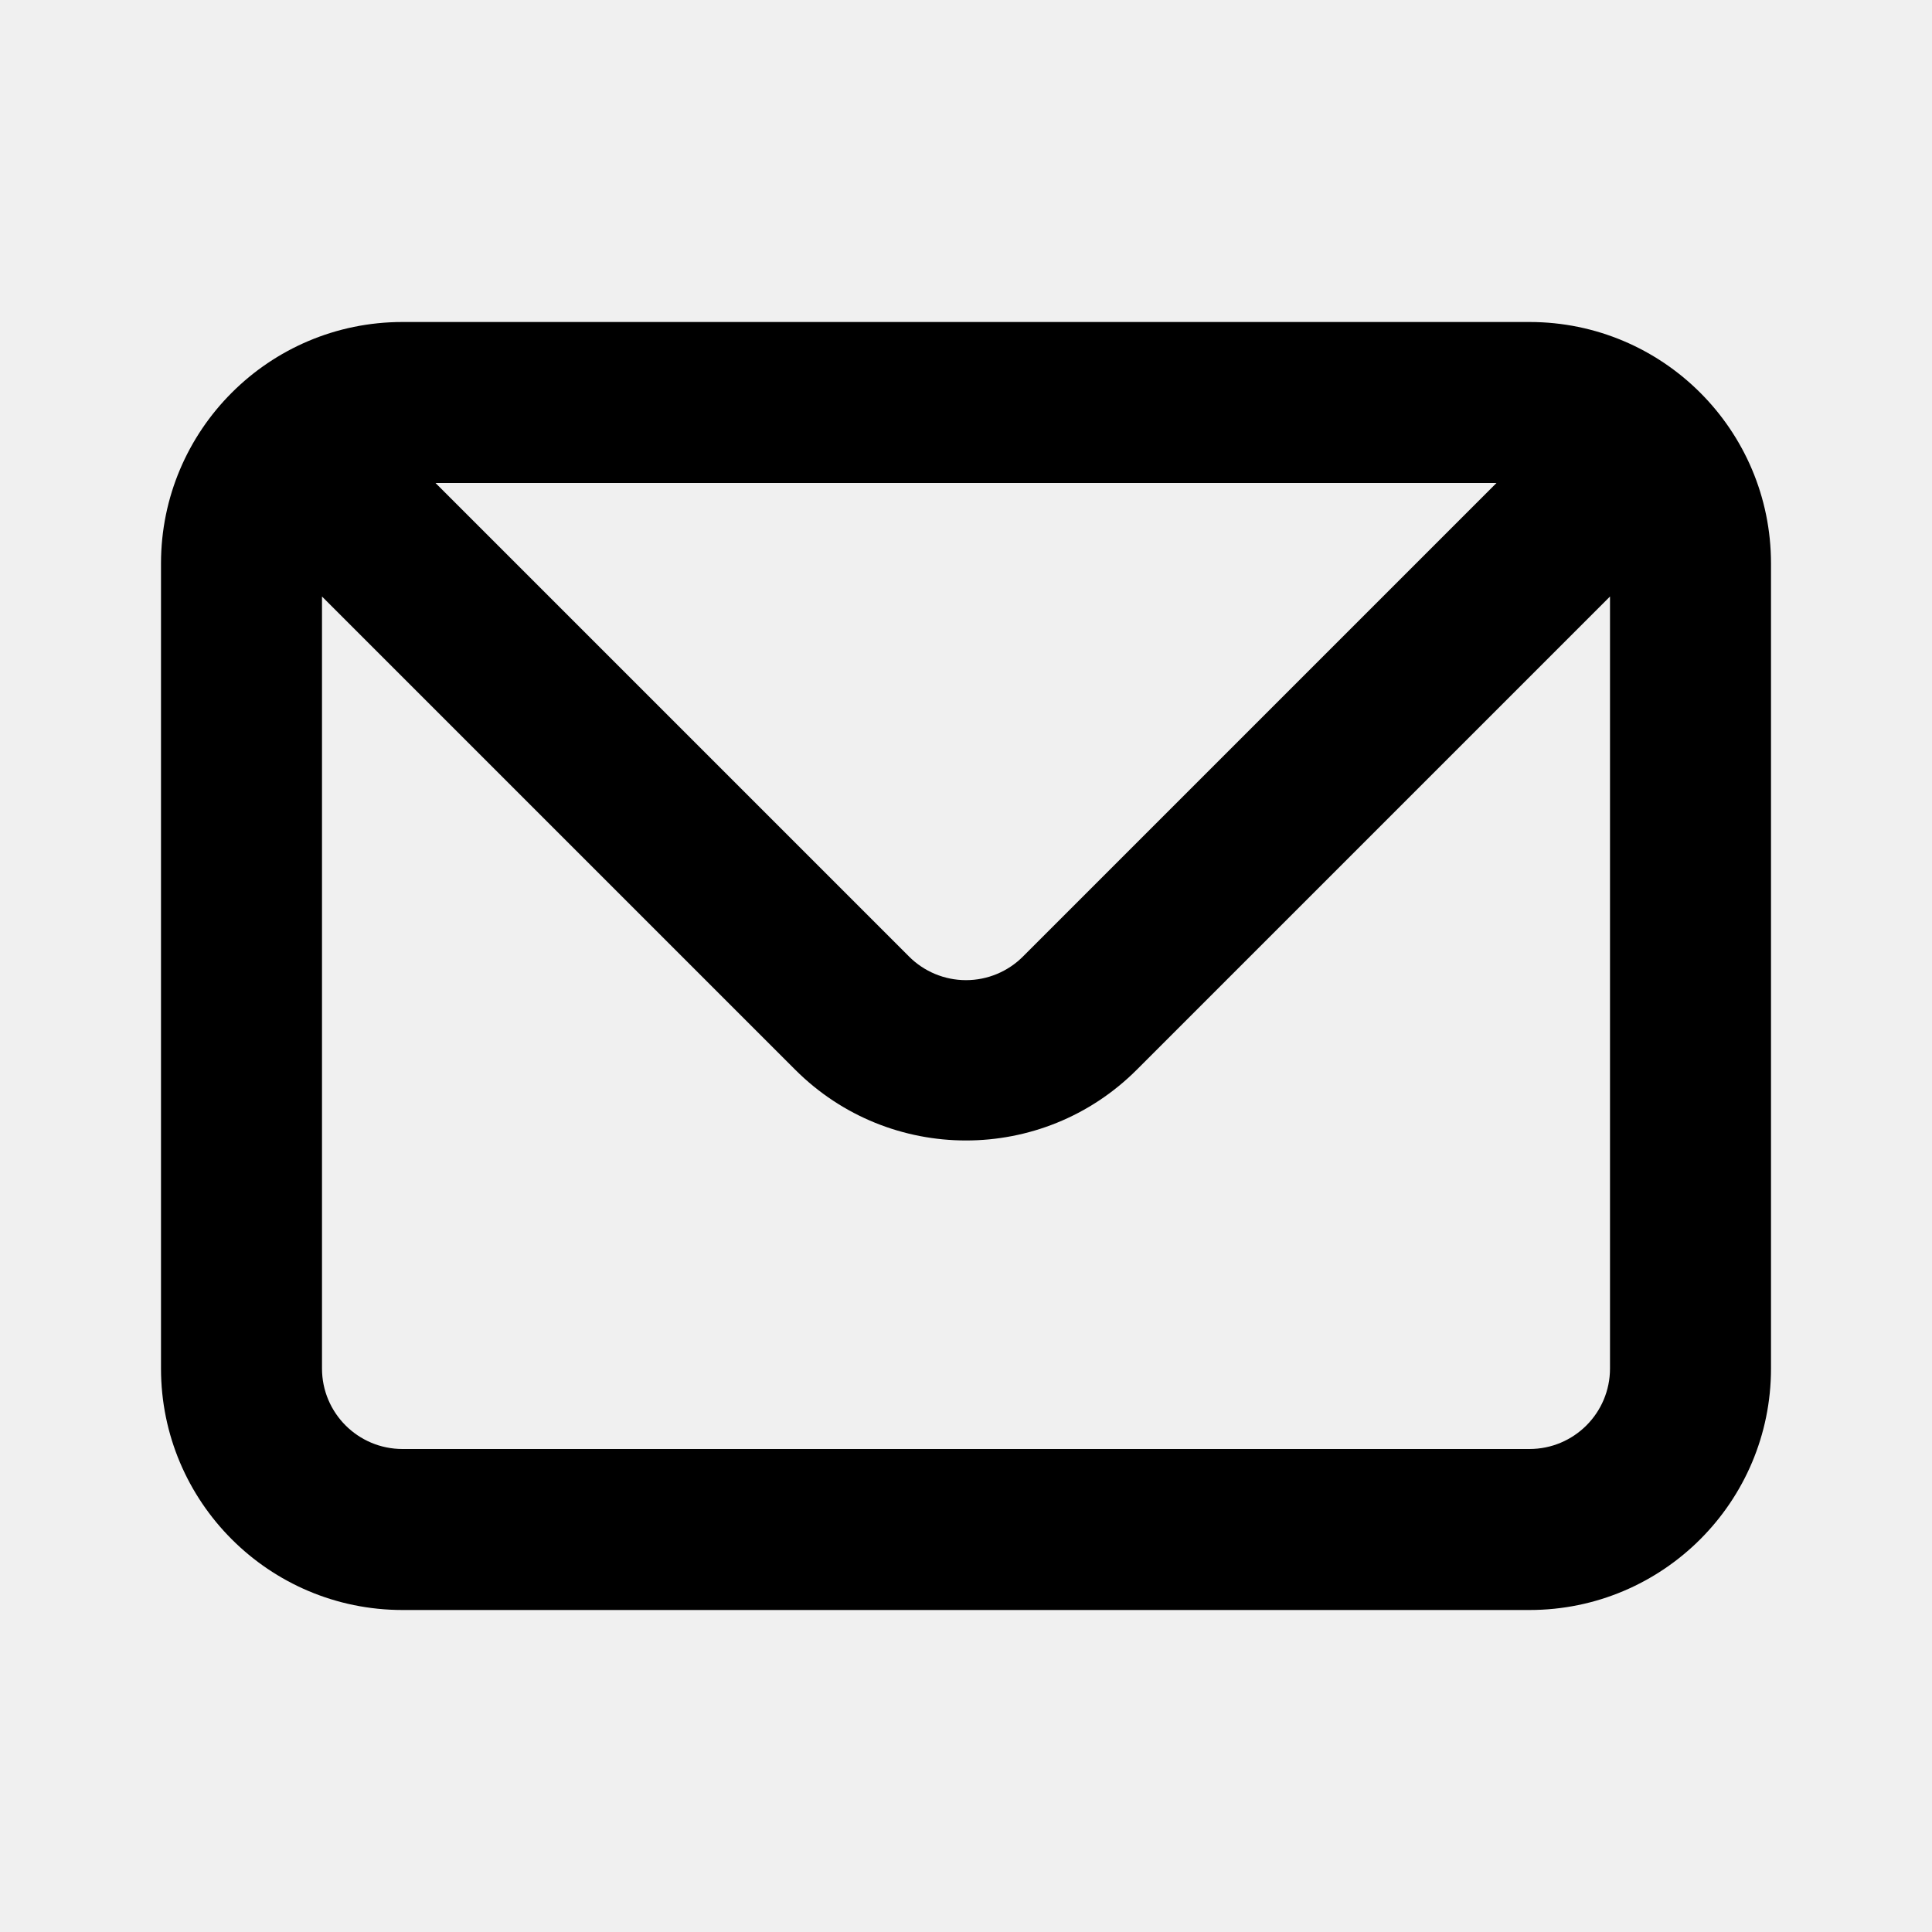
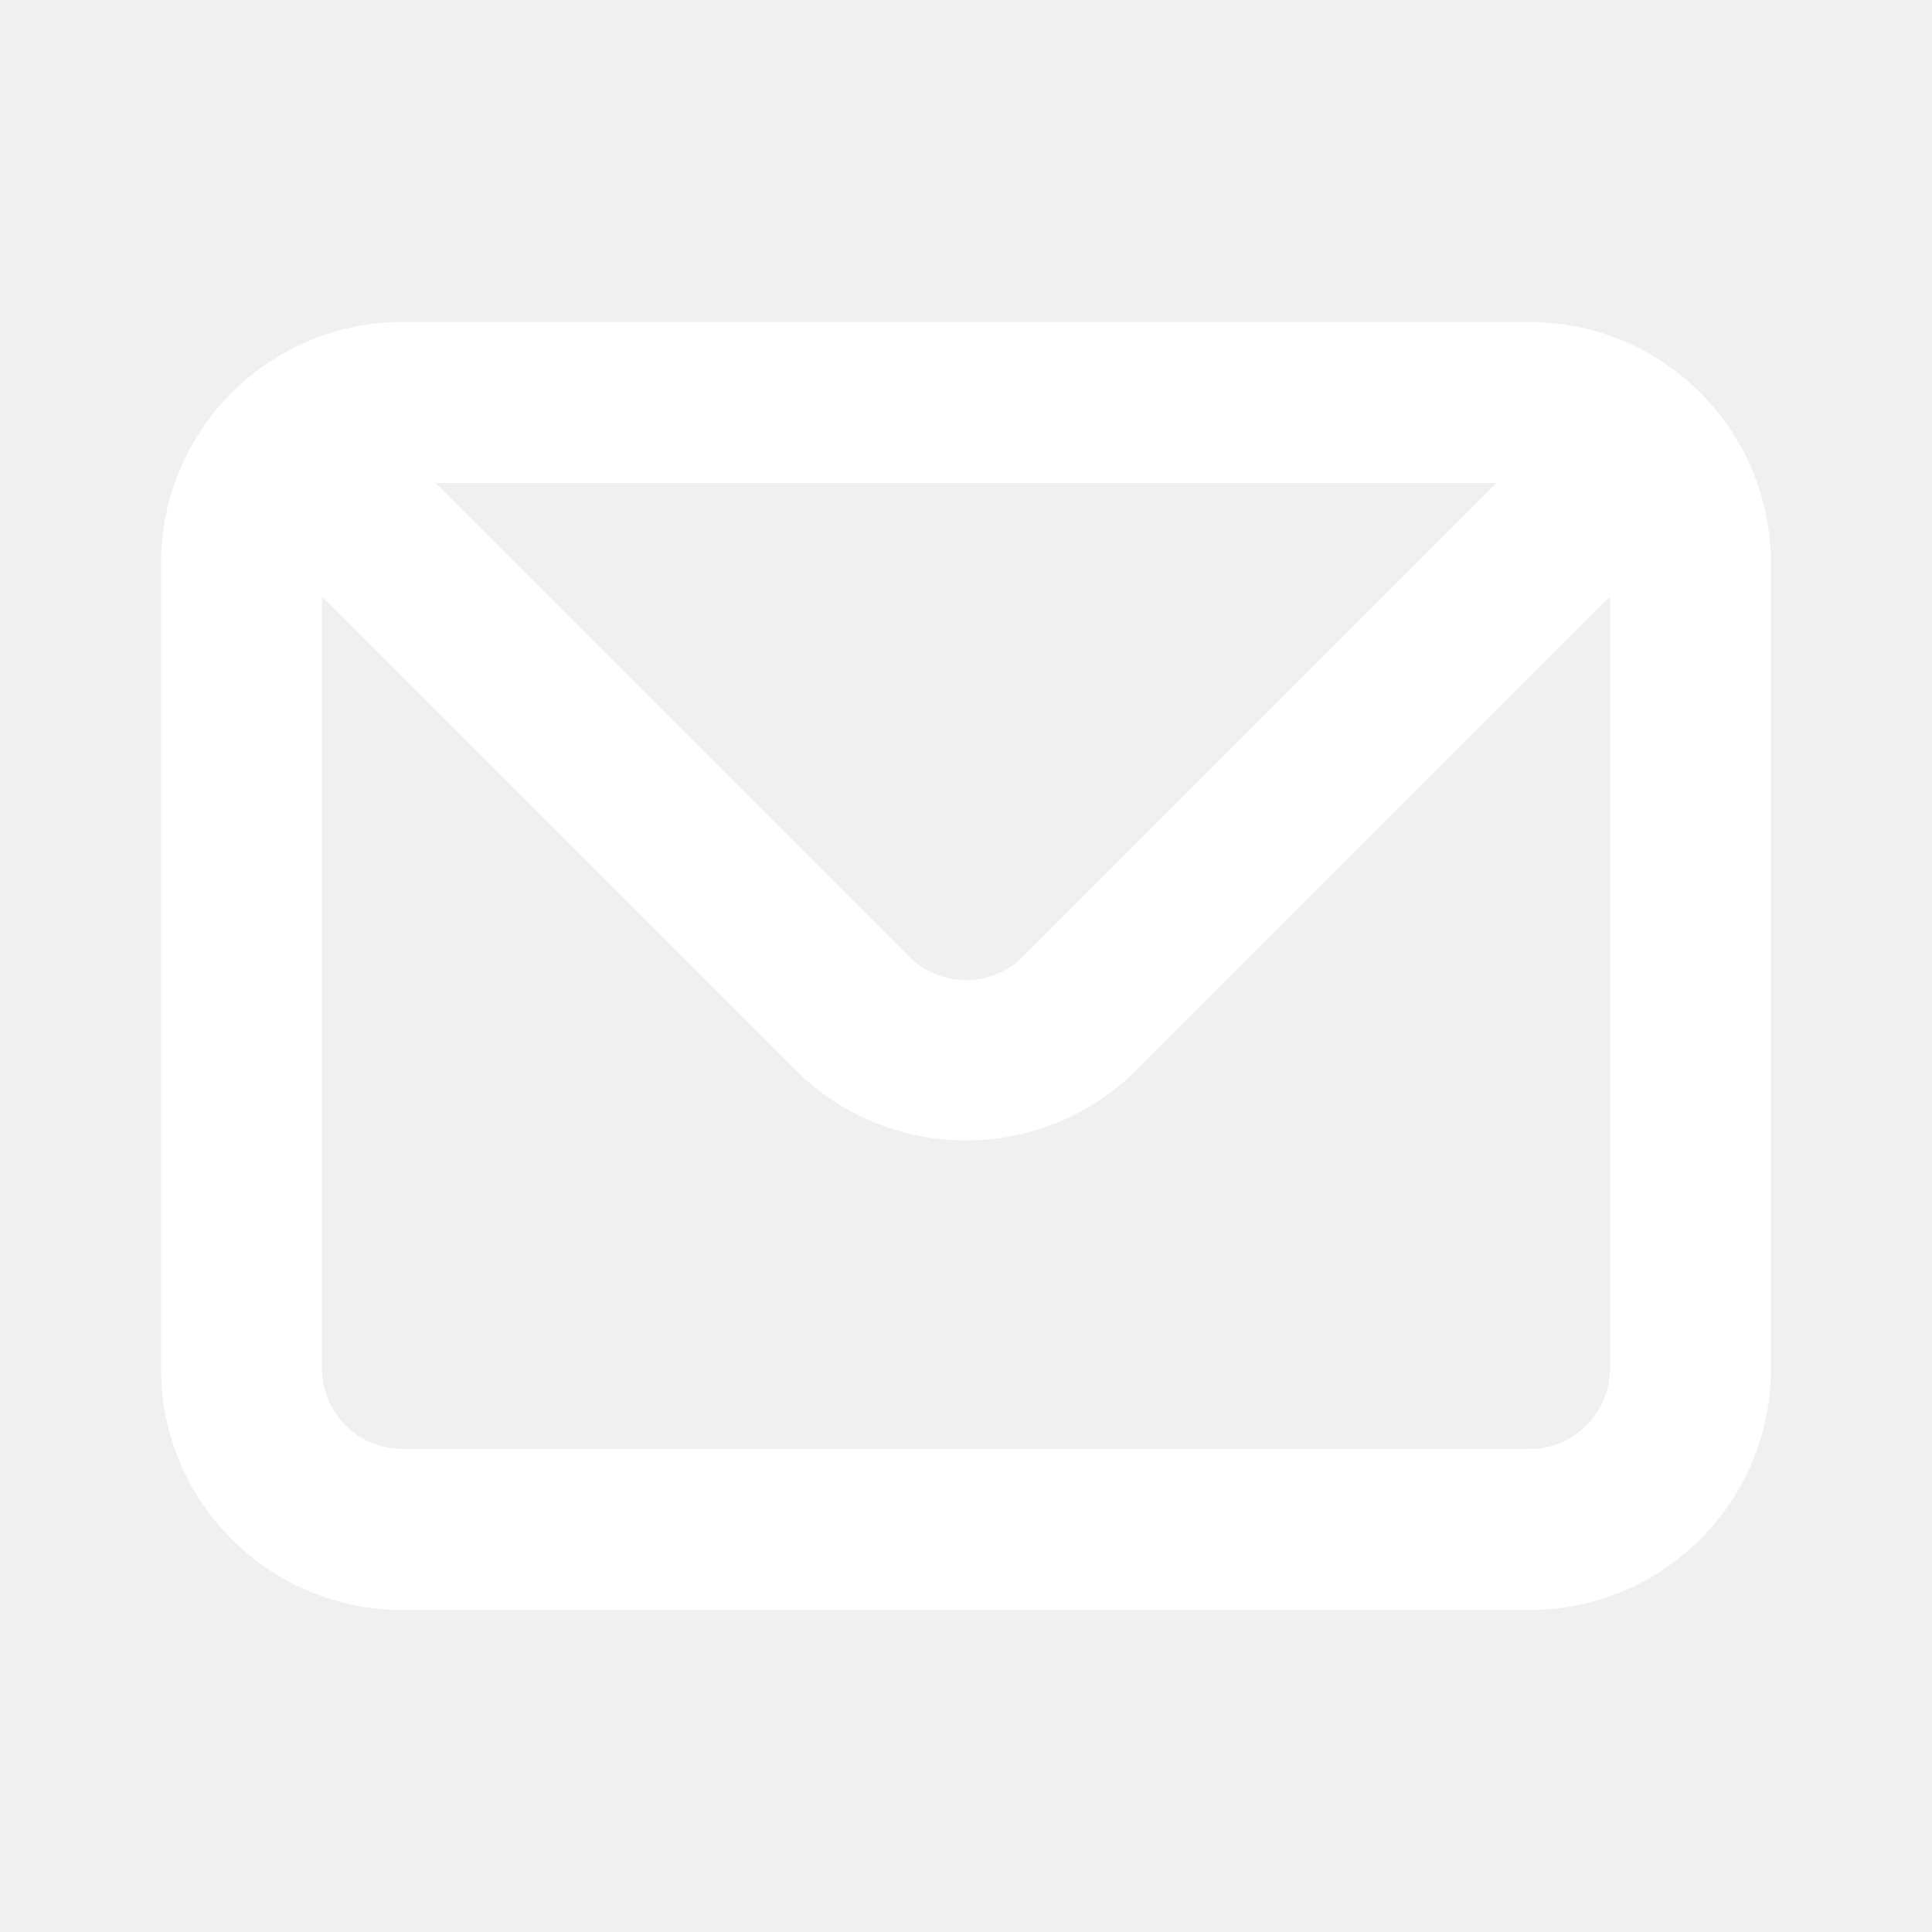
<svg xmlns="http://www.w3.org/2000/svg" viewBox="0 0 24 24" id="envelope">
-   <path fill="#000000" d="M19,4H5A3,3,0,0,0,2,7V17a3,3,0,0,0,3,3H19a3,3,0,0,0,3-3V7A3,3,0,0,0,19,4Zm-.41,2-5.88,5.88a1,1,0,0,1-1.42,0L5.41,6ZM20,17a1,1,0,0,1-1,1H5a1,1,0,0,1-1-1V7.41l5.88,5.88a3,3,0,0,0,4.24,0L20,7.41Z" />
+   <path fill="#FFFFFF" d="M19,4H5A3,3,0,0,0,2,7V17a3,3,0,0,0,3,3H19a3,3,0,0,0,3-3V7A3,3,0,0,0,19,4Zm-.41,2-5.88,5.88a1,1,0,0,1-1.42,0L5.41,6ZM20,17a1,1,0,0,1-1,1H5a1,1,0,0,1-1-1V7.41l5.88,5.88a3,3,0,0,0,4.24,0L20,7.41Z" />
</svg>
